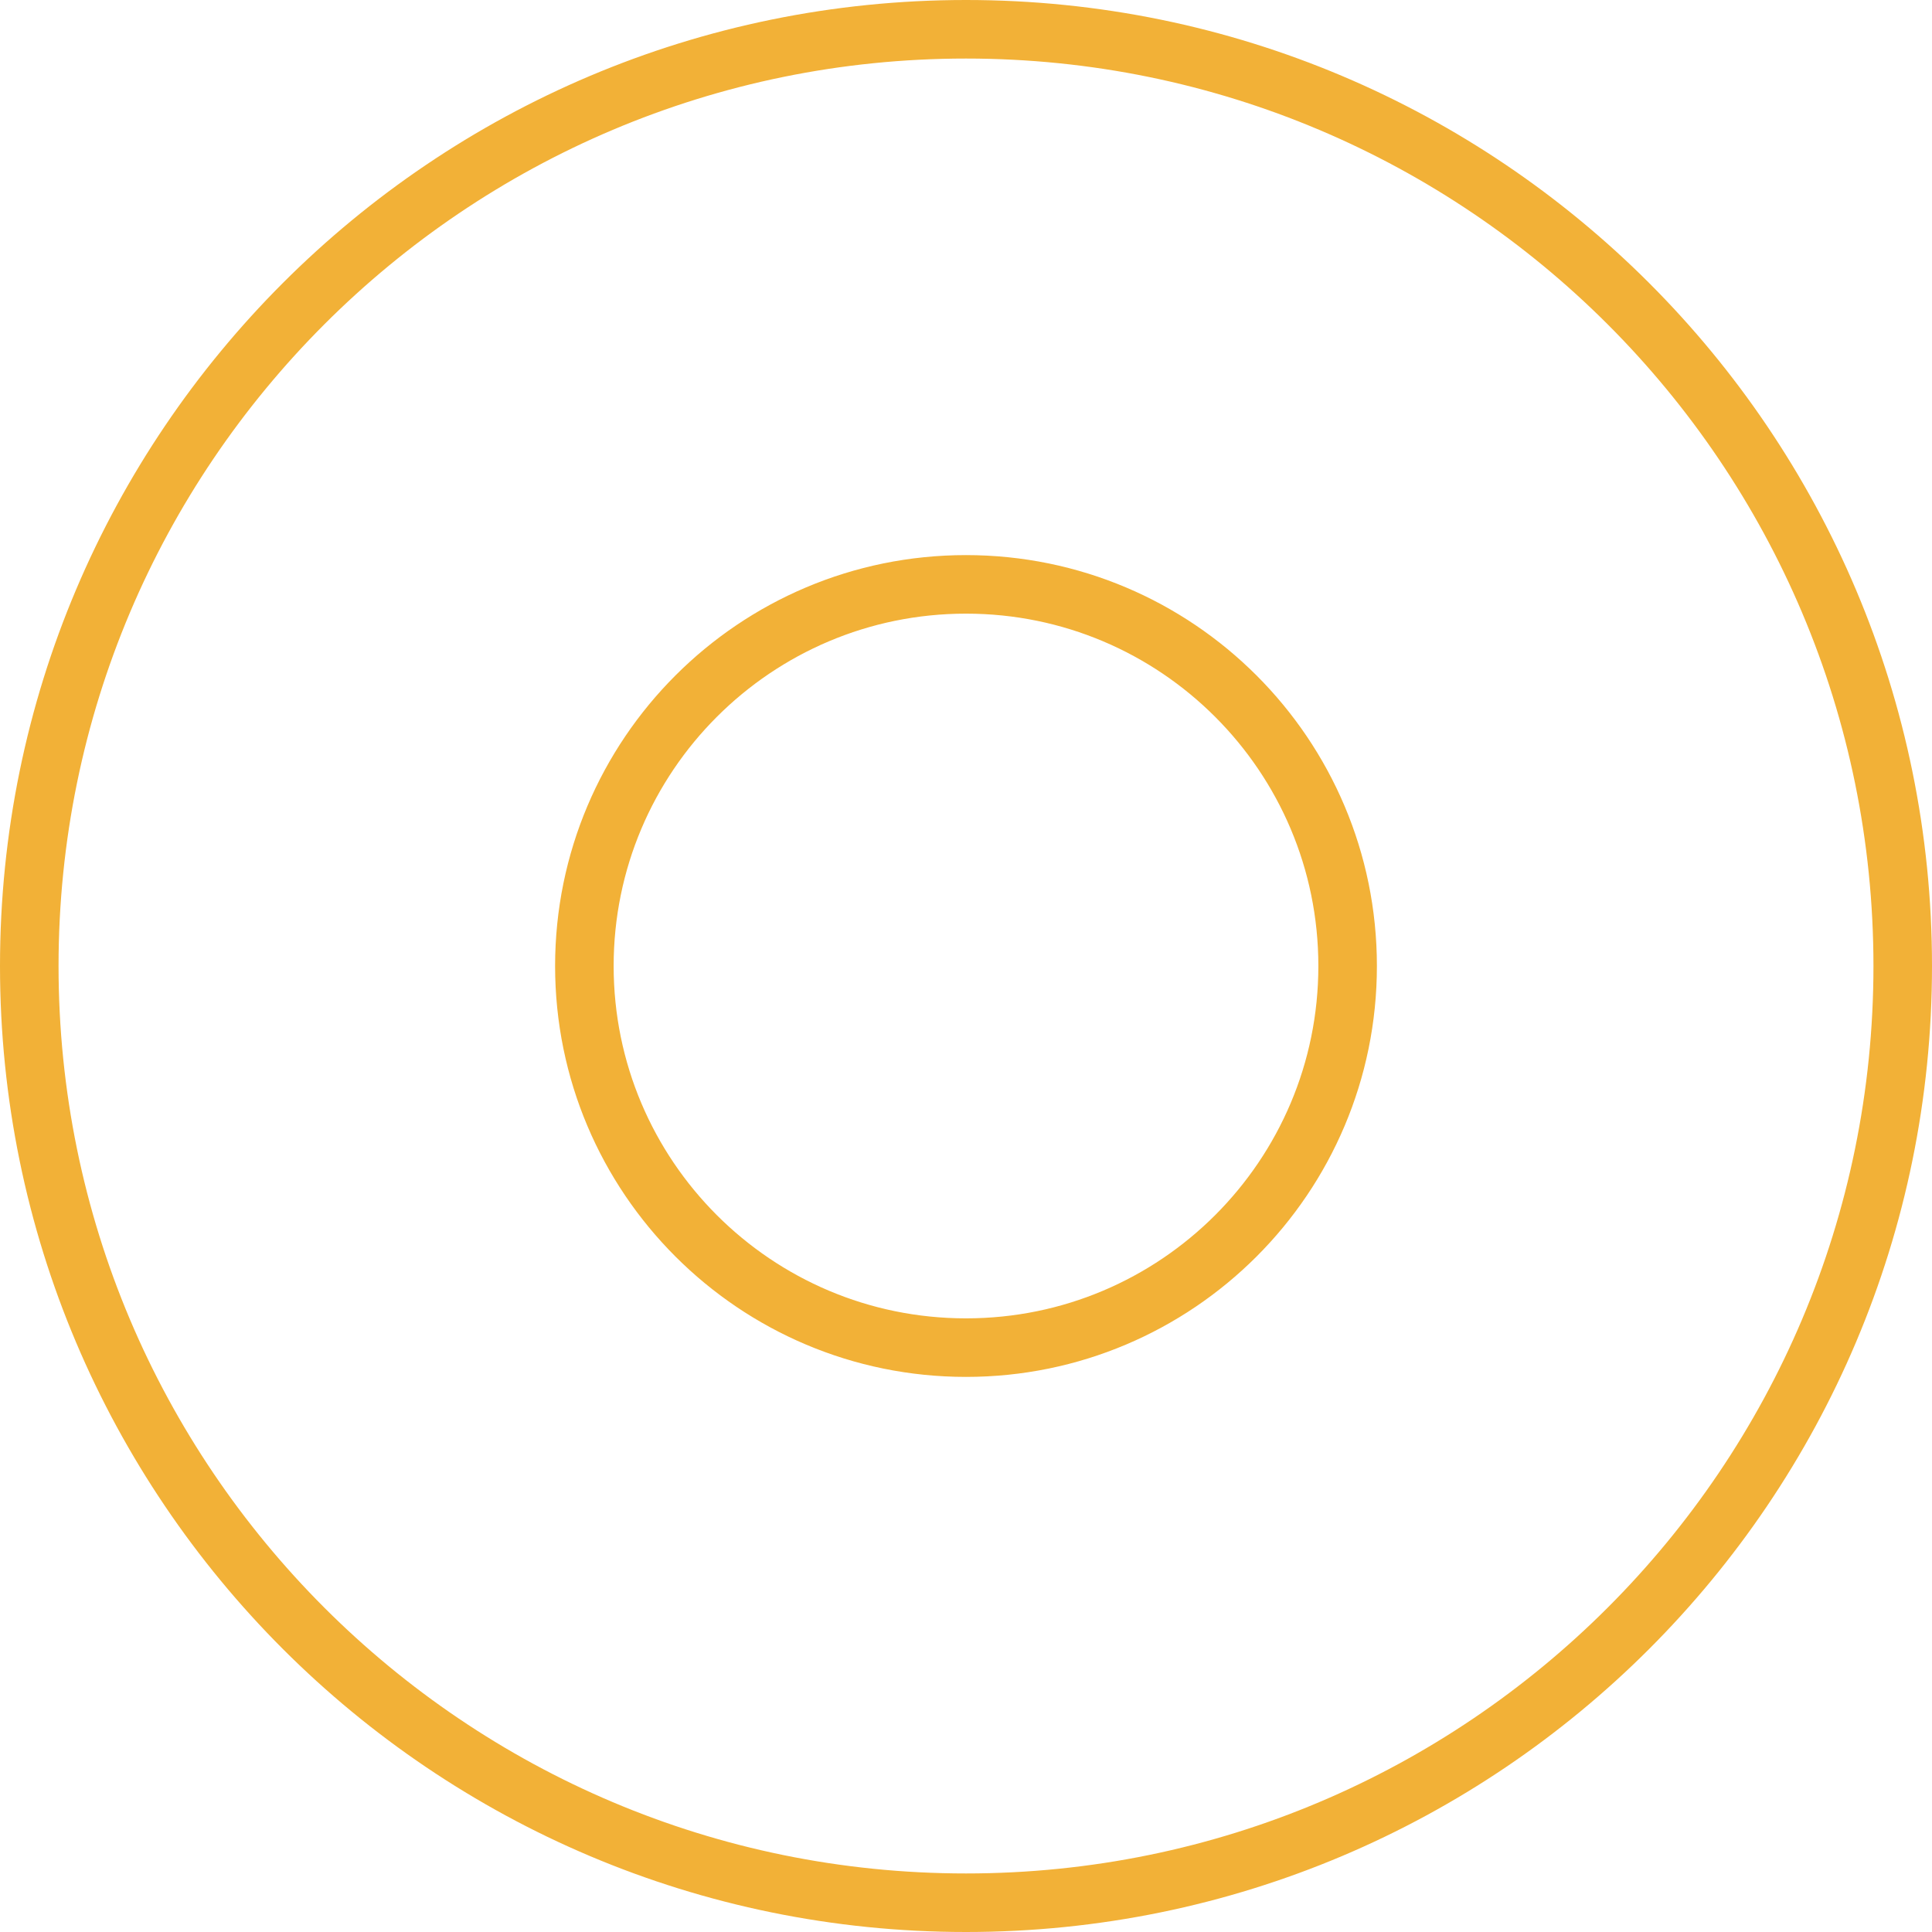
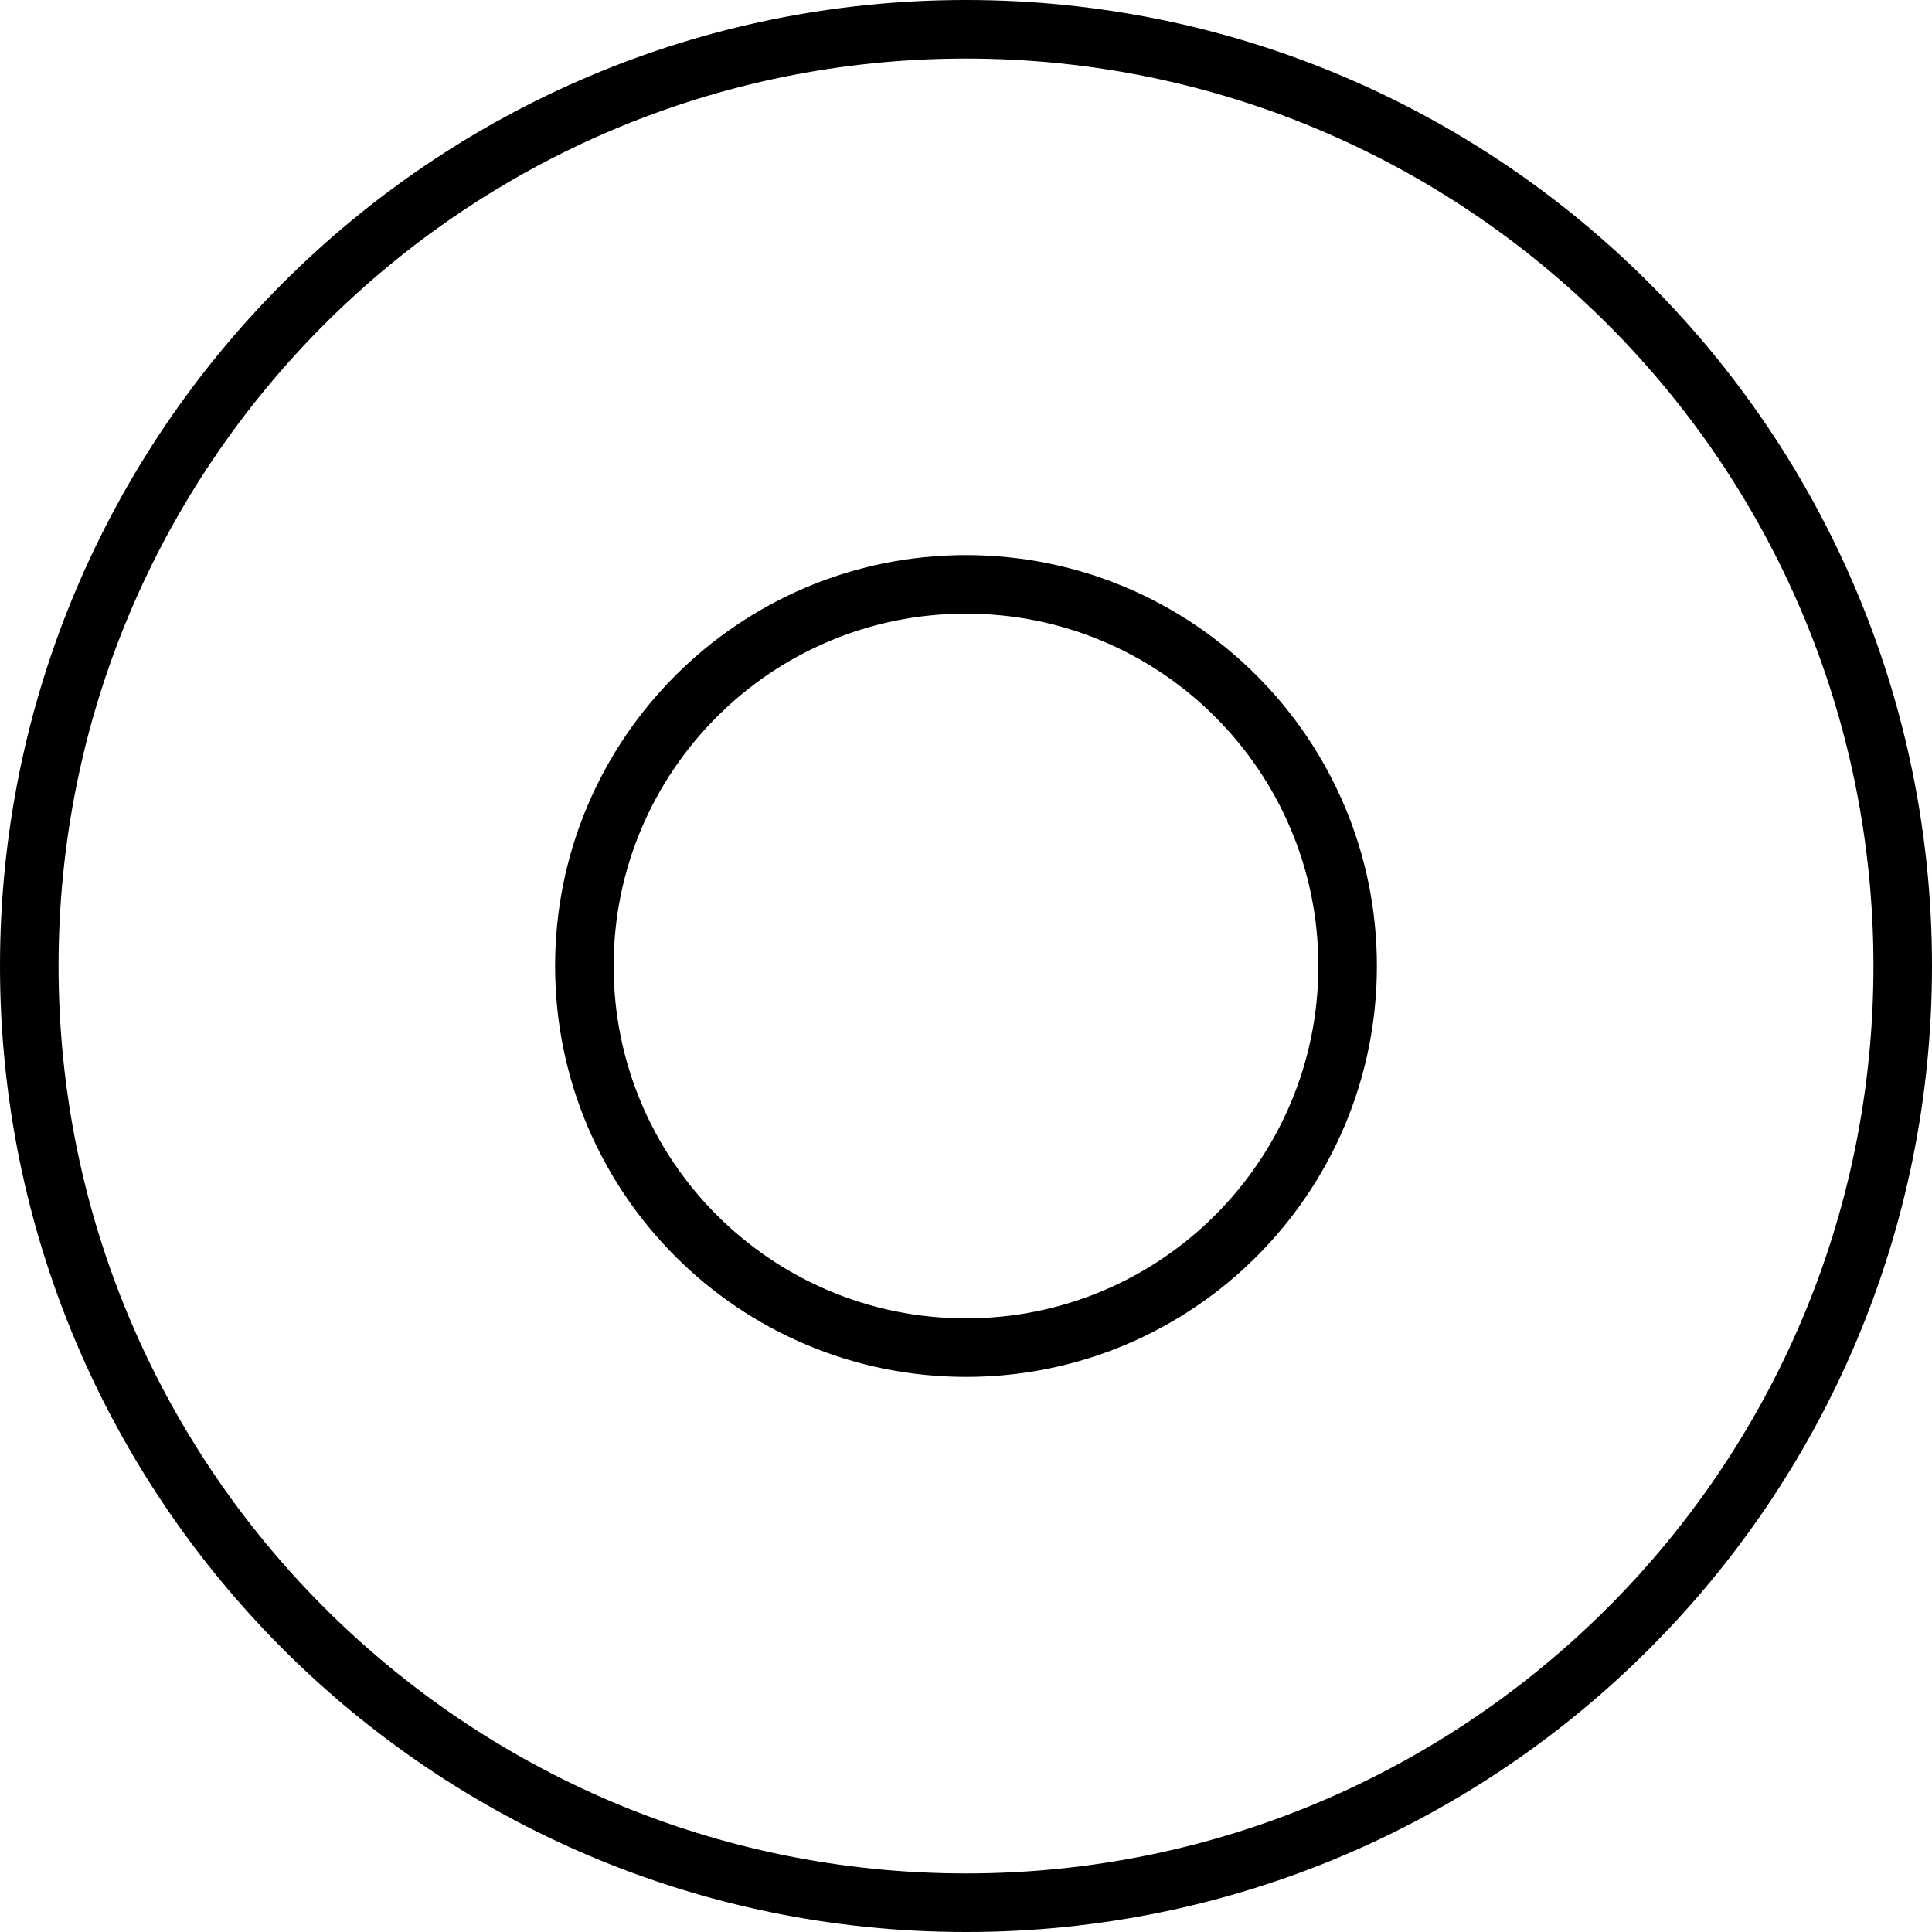
- <svg xmlns="http://www.w3.org/2000/svg" width="66" height="66">
-   <path d="M33 1c17.673 0 32 14.327 32 32 0 17.673-14.327 32-32 32C15.327 65 1 50.673 1 33 1 15.327 15.327 1 33 1Zm0 18.963c-7.2 0-13.037 5.837-13.037 13.037 0 7.2 5.837 13.037 13.037 13.037 7.2 0 13.037-5.837 13.037-13.037 0-7.2-5.837-13.037-13.037-13.037Z" stroke="#F2B137" stroke-width="2" fill="none" />
+ <svg xmlns="http://www.w3.org/2000/svg" viewBox="0 0 66 66">
+   <path d="M33 1c17.673 0 32 14.327 32 32 0 17.673-14.327 32-32 32C15.327 65 1 50.673 1 33 1 15.327 15.327 1 33 1Zm0 18.963c-7.2 0-13.037 5.837-13.037 13.037 0 7.2 5.837 13.037 13.037 13.037 7.2 0 13.037-5.837 13.037-13.037 0-7.2-5.837-13.037-13.037-13.037Z" stroke="currentColor" stroke-width="2" fill="none" />
</svg>
